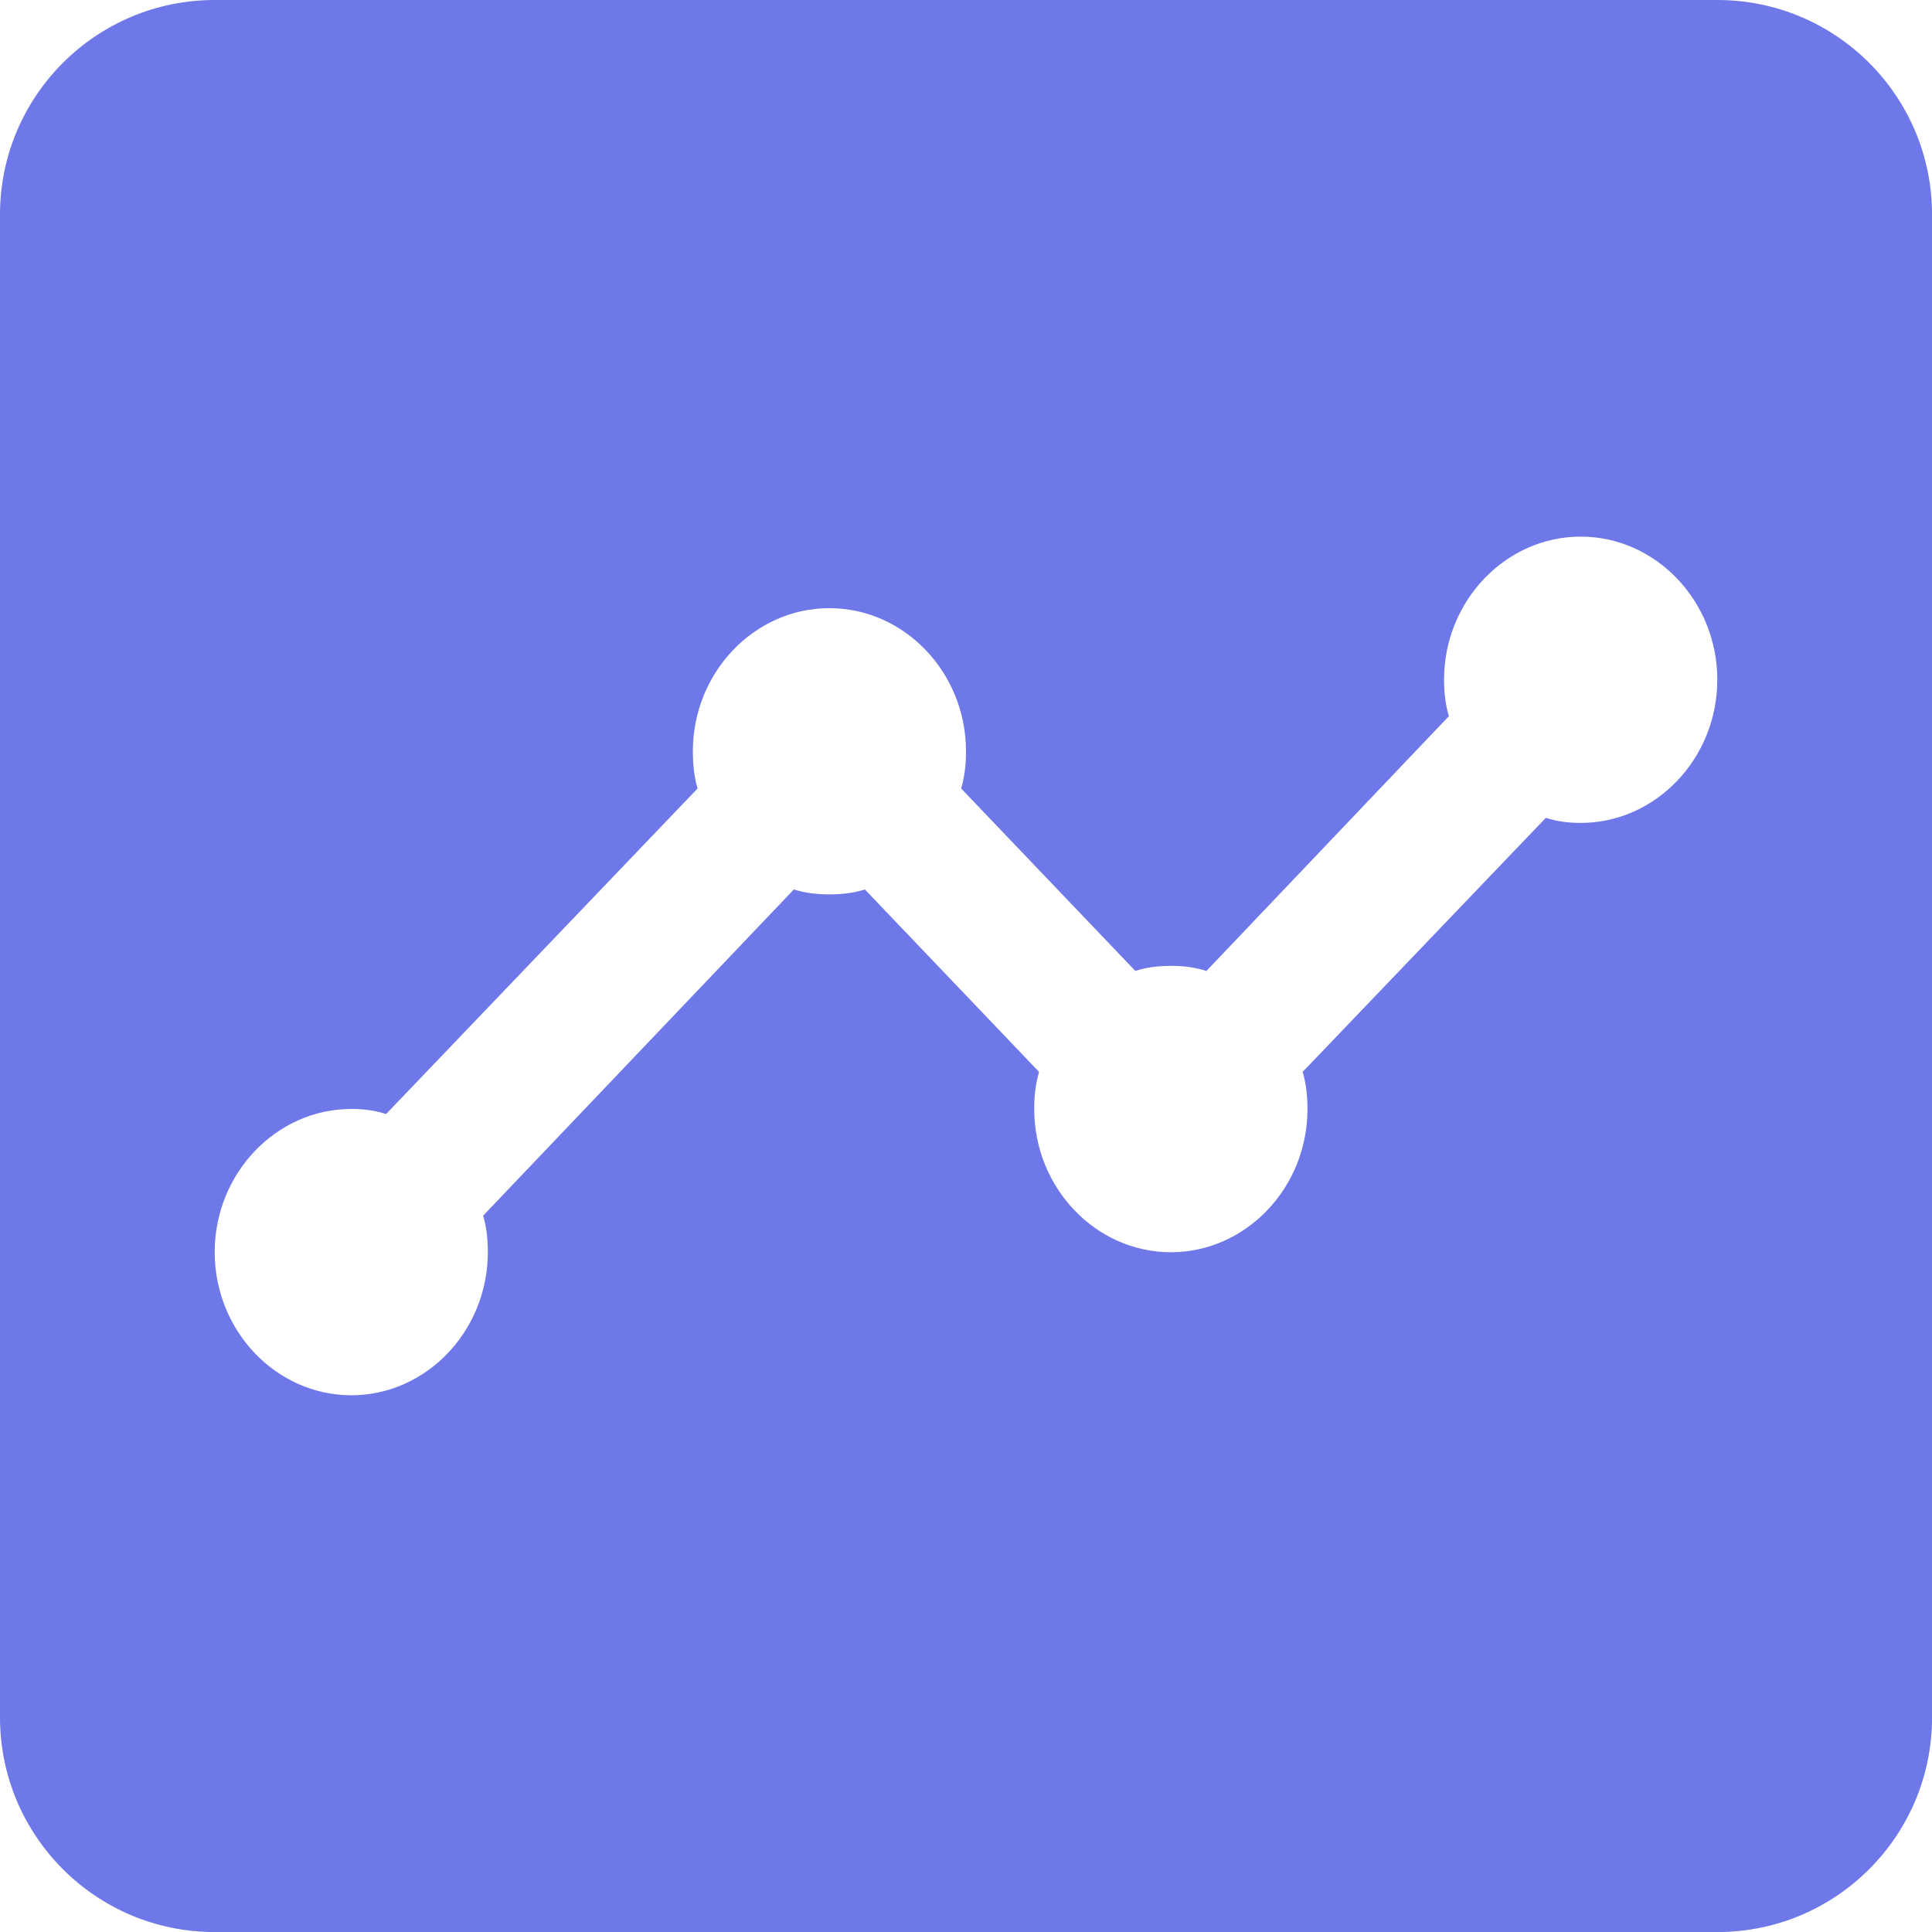
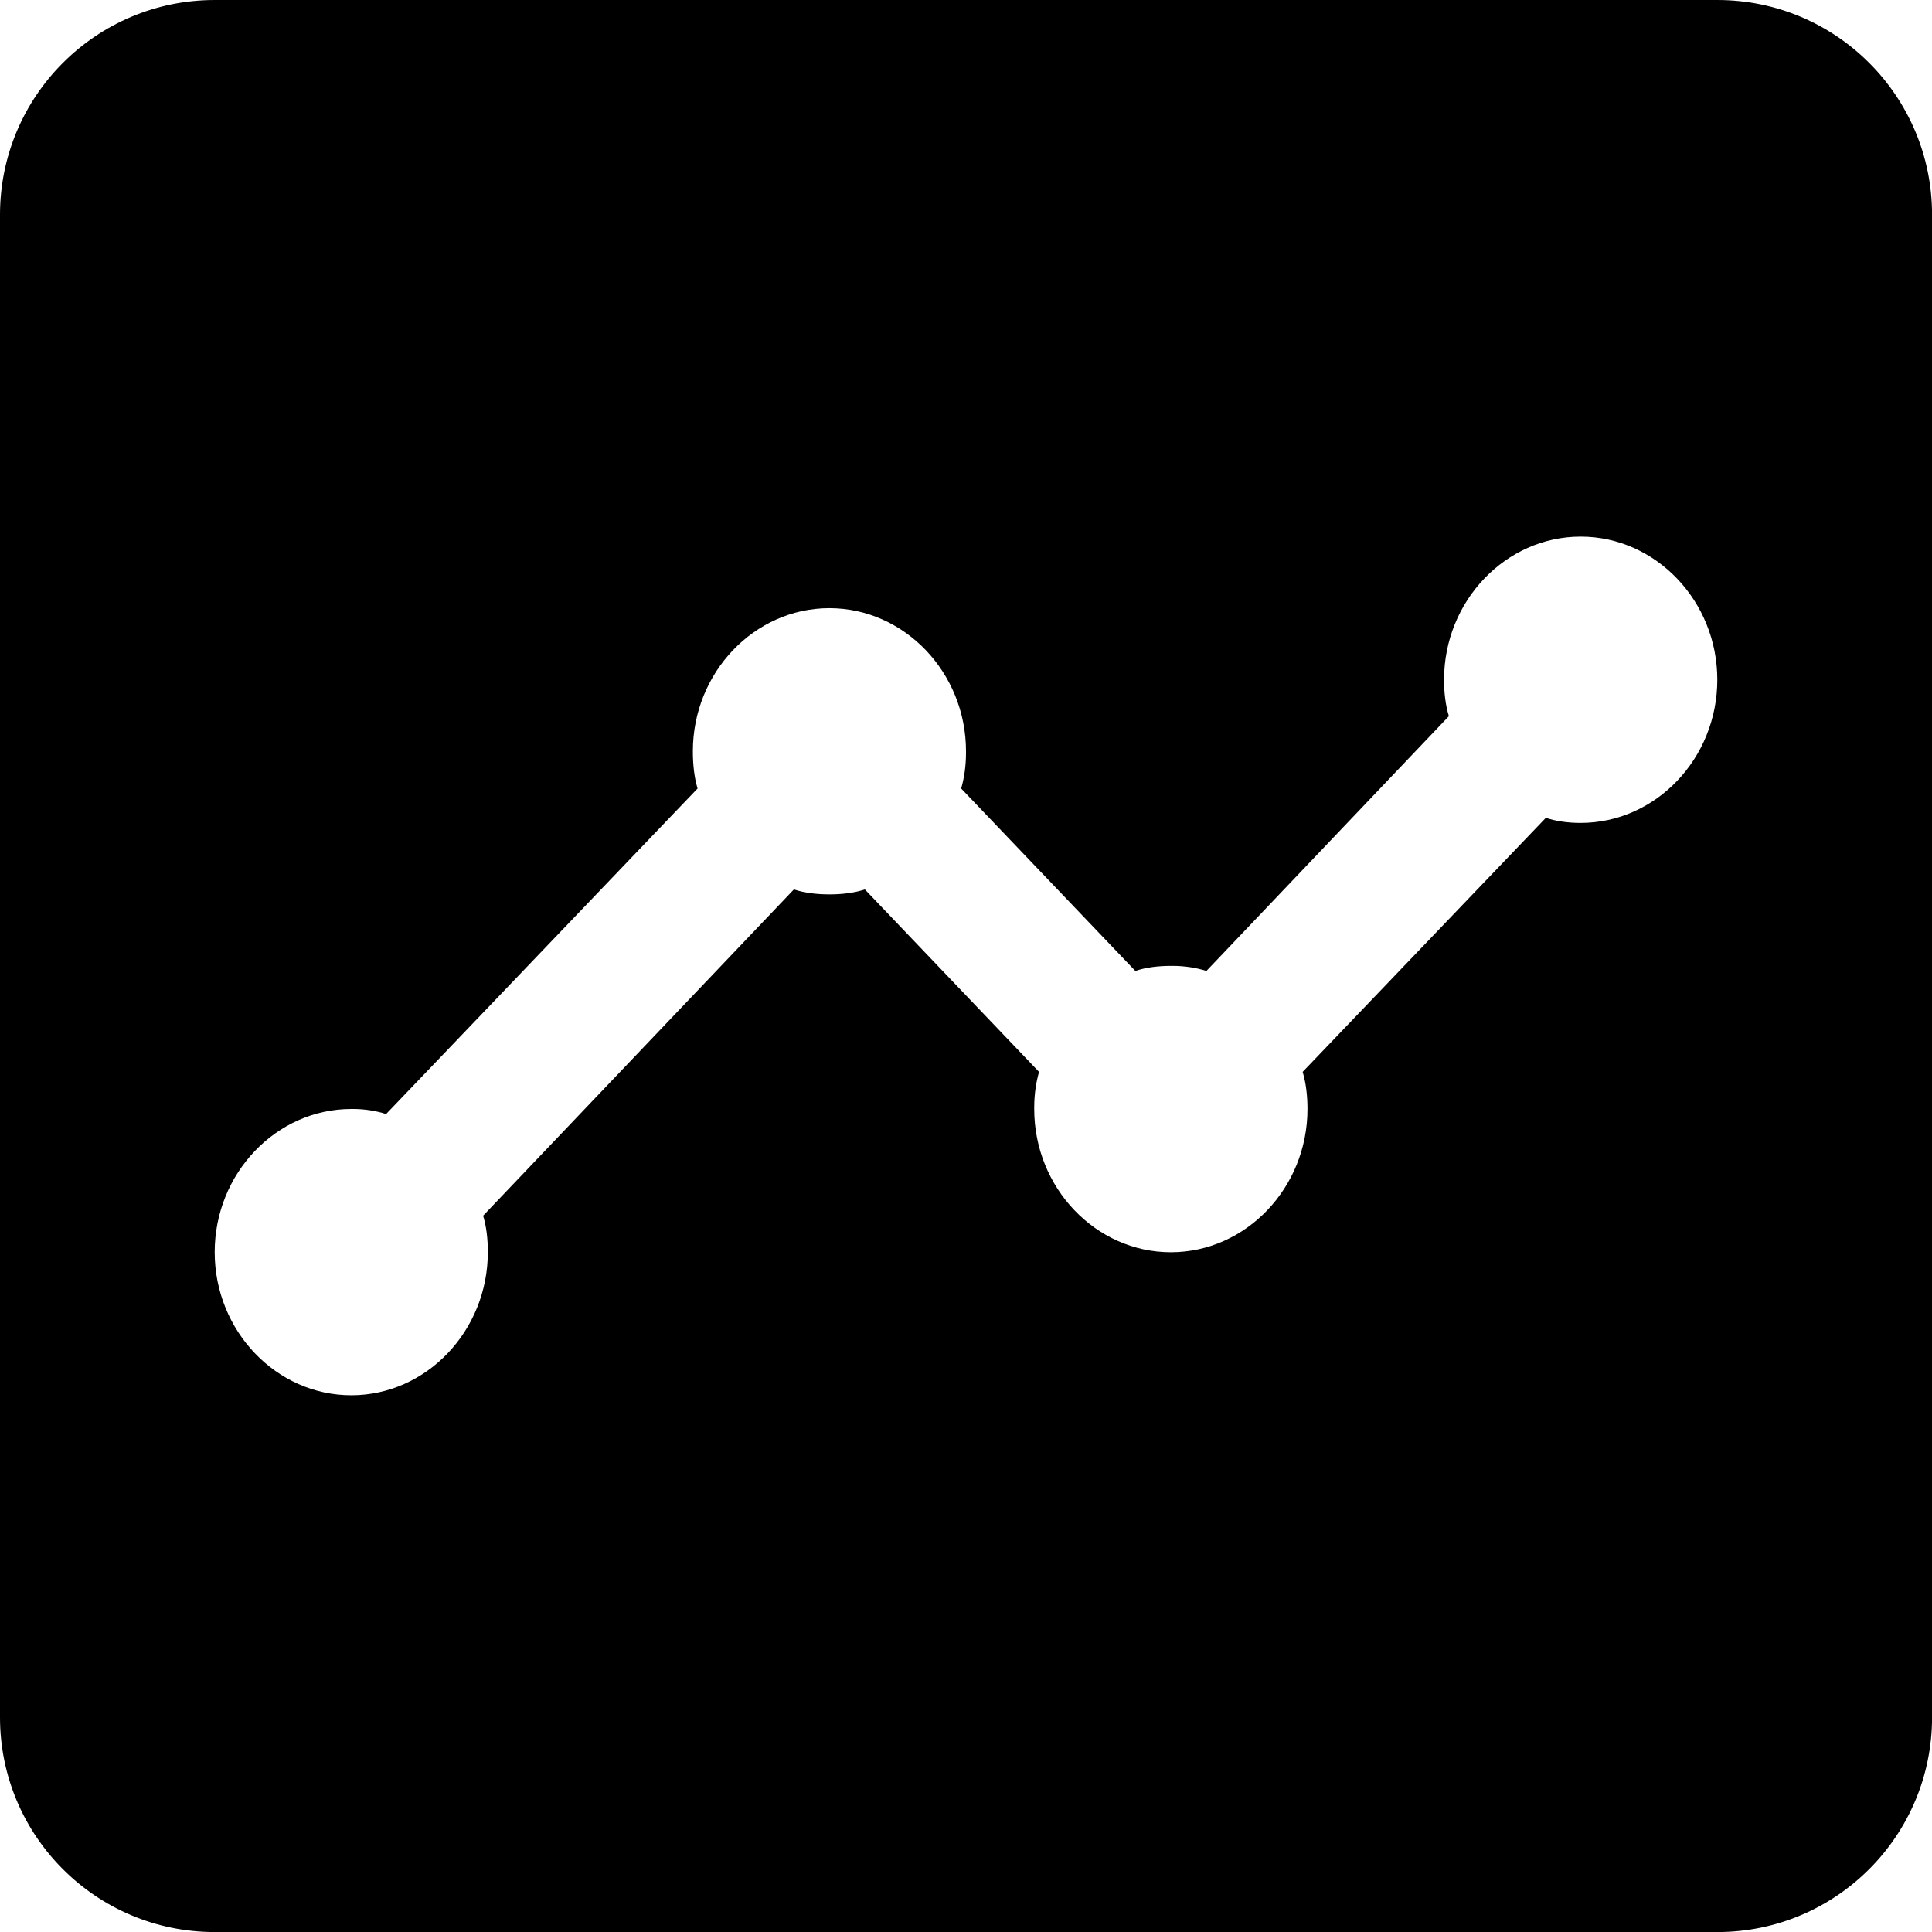
- <svg xmlns="http://www.w3.org/2000/svg" version="1.1" width="32" height="32" viewBox="0 0 32 32">
-   <path fill="#6e78e8" d="M3.556 0h24.889c1.964 0 3.556 1.592 3.556 3.556v24.889c0 1.964-1.592 3.556-3.556 3.556h-24.889c-1.964 0-3.556-1.592-3.556-3.556v-24.889c0-1.964 1.592-3.556 3.556-3.556zM26.181 13.63c1.244 0 2.263-1.067 2.263-2.372 0-1.303-1.019-2.37-2.263-2.37s-2.263 1.067-2.263 2.37c0 0.213 0.023 0.416 0.080 0.604l-4.016 4.22c-0.167-0.053-0.36-0.084-0.56-0.084-0.009 0-0.019 0-0.028 0l0.001-0c-0.206 0-0.409 0.023-0.59 0.084l-2.885-3.022c0.051-0.176 0.080-0.378 0.080-0.587 0-0.011-0-0.021-0-0.032l0 0.002c0-1.303-1.019-2.37-2.263-2.37s-2.261 1.067-2.261 2.37c0 0.213 0.021 0.427 0.078 0.617l-5.159 5.392c-0.164-0.053-0.353-0.084-0.549-0.084-0.009 0-0.019 0-0.028 0l0.001-0c-1.244 0-2.263 1.067-2.263 2.372 0 1.303 1.019 2.37 2.263 2.37s2.261-1.067 2.261-2.37c0-0.213-0.021-0.416-0.078-0.604l5.147-5.404c0.181 0.059 0.386 0.082 0.588 0.082 0.204 0 0.409-0.023 0.588-0.082l2.885 3.022c-0.051 0.176-0.080 0.378-0.080 0.587 0 0.010 0 0.020 0 0.030l-0-0.002c0 1.305 1.019 2.372 2.263 2.372s2.263-1.067 2.263-2.372c0-0.213-0.023-0.427-0.080-0.615l4.028-4.208c0.18 0.059 0.373 0.084 0.576 0.084z" />
+ <svg xmlns="http://www.w3.org/2000/svg" version="1.1" width="current" height="current" viewBox="0 0 32 32">
+   <path fill="current" d="M3.556 0h24.889c1.964 0 3.556 1.592 3.556 3.556v24.889c0 1.964-1.592 3.556-3.556 3.556h-24.889c-1.964 0-3.556-1.592-3.556-3.556v-24.889c0-1.964 1.592-3.556 3.556-3.556zM26.181 13.63c1.244 0 2.263-1.067 2.263-2.372 0-1.303-1.019-2.37-2.263-2.37s-2.263 1.067-2.263 2.37c0 0.213 0.023 0.416 0.080 0.604l-4.016 4.22c-0.167-0.053-0.36-0.084-0.56-0.084-0.009 0-0.019 0-0.028 0l0.001-0c-0.206 0-0.409 0.023-0.59 0.084l-2.885-3.022c0.051-0.176 0.080-0.378 0.080-0.587 0-0.011-0-0.021-0-0.032l0 0.002c0-1.303-1.019-2.37-2.263-2.37s-2.261 1.067-2.261 2.37c0 0.213 0.021 0.427 0.078 0.617l-5.159 5.392c-0.164-0.053-0.353-0.084-0.549-0.084-0.009 0-0.019 0-0.028 0l0.001-0c-1.244 0-2.263 1.067-2.263 2.372 0 1.303 1.019 2.37 2.263 2.37s2.261-1.067 2.261-2.37c0-0.213-0.021-0.416-0.078-0.604l5.147-5.404c0.181 0.059 0.386 0.082 0.588 0.082 0.204 0 0.409-0.023 0.588-0.082l2.885 3.022c-0.051 0.176-0.080 0.378-0.080 0.587 0 0.010 0 0.020 0 0.030l-0-0.002c0 1.305 1.019 2.372 2.263 2.372s2.263-1.067 2.263-2.372c0-0.213-0.023-0.427-0.080-0.615l4.028-4.208c0.18 0.059 0.373 0.084 0.576 0.084z" />
</svg>
